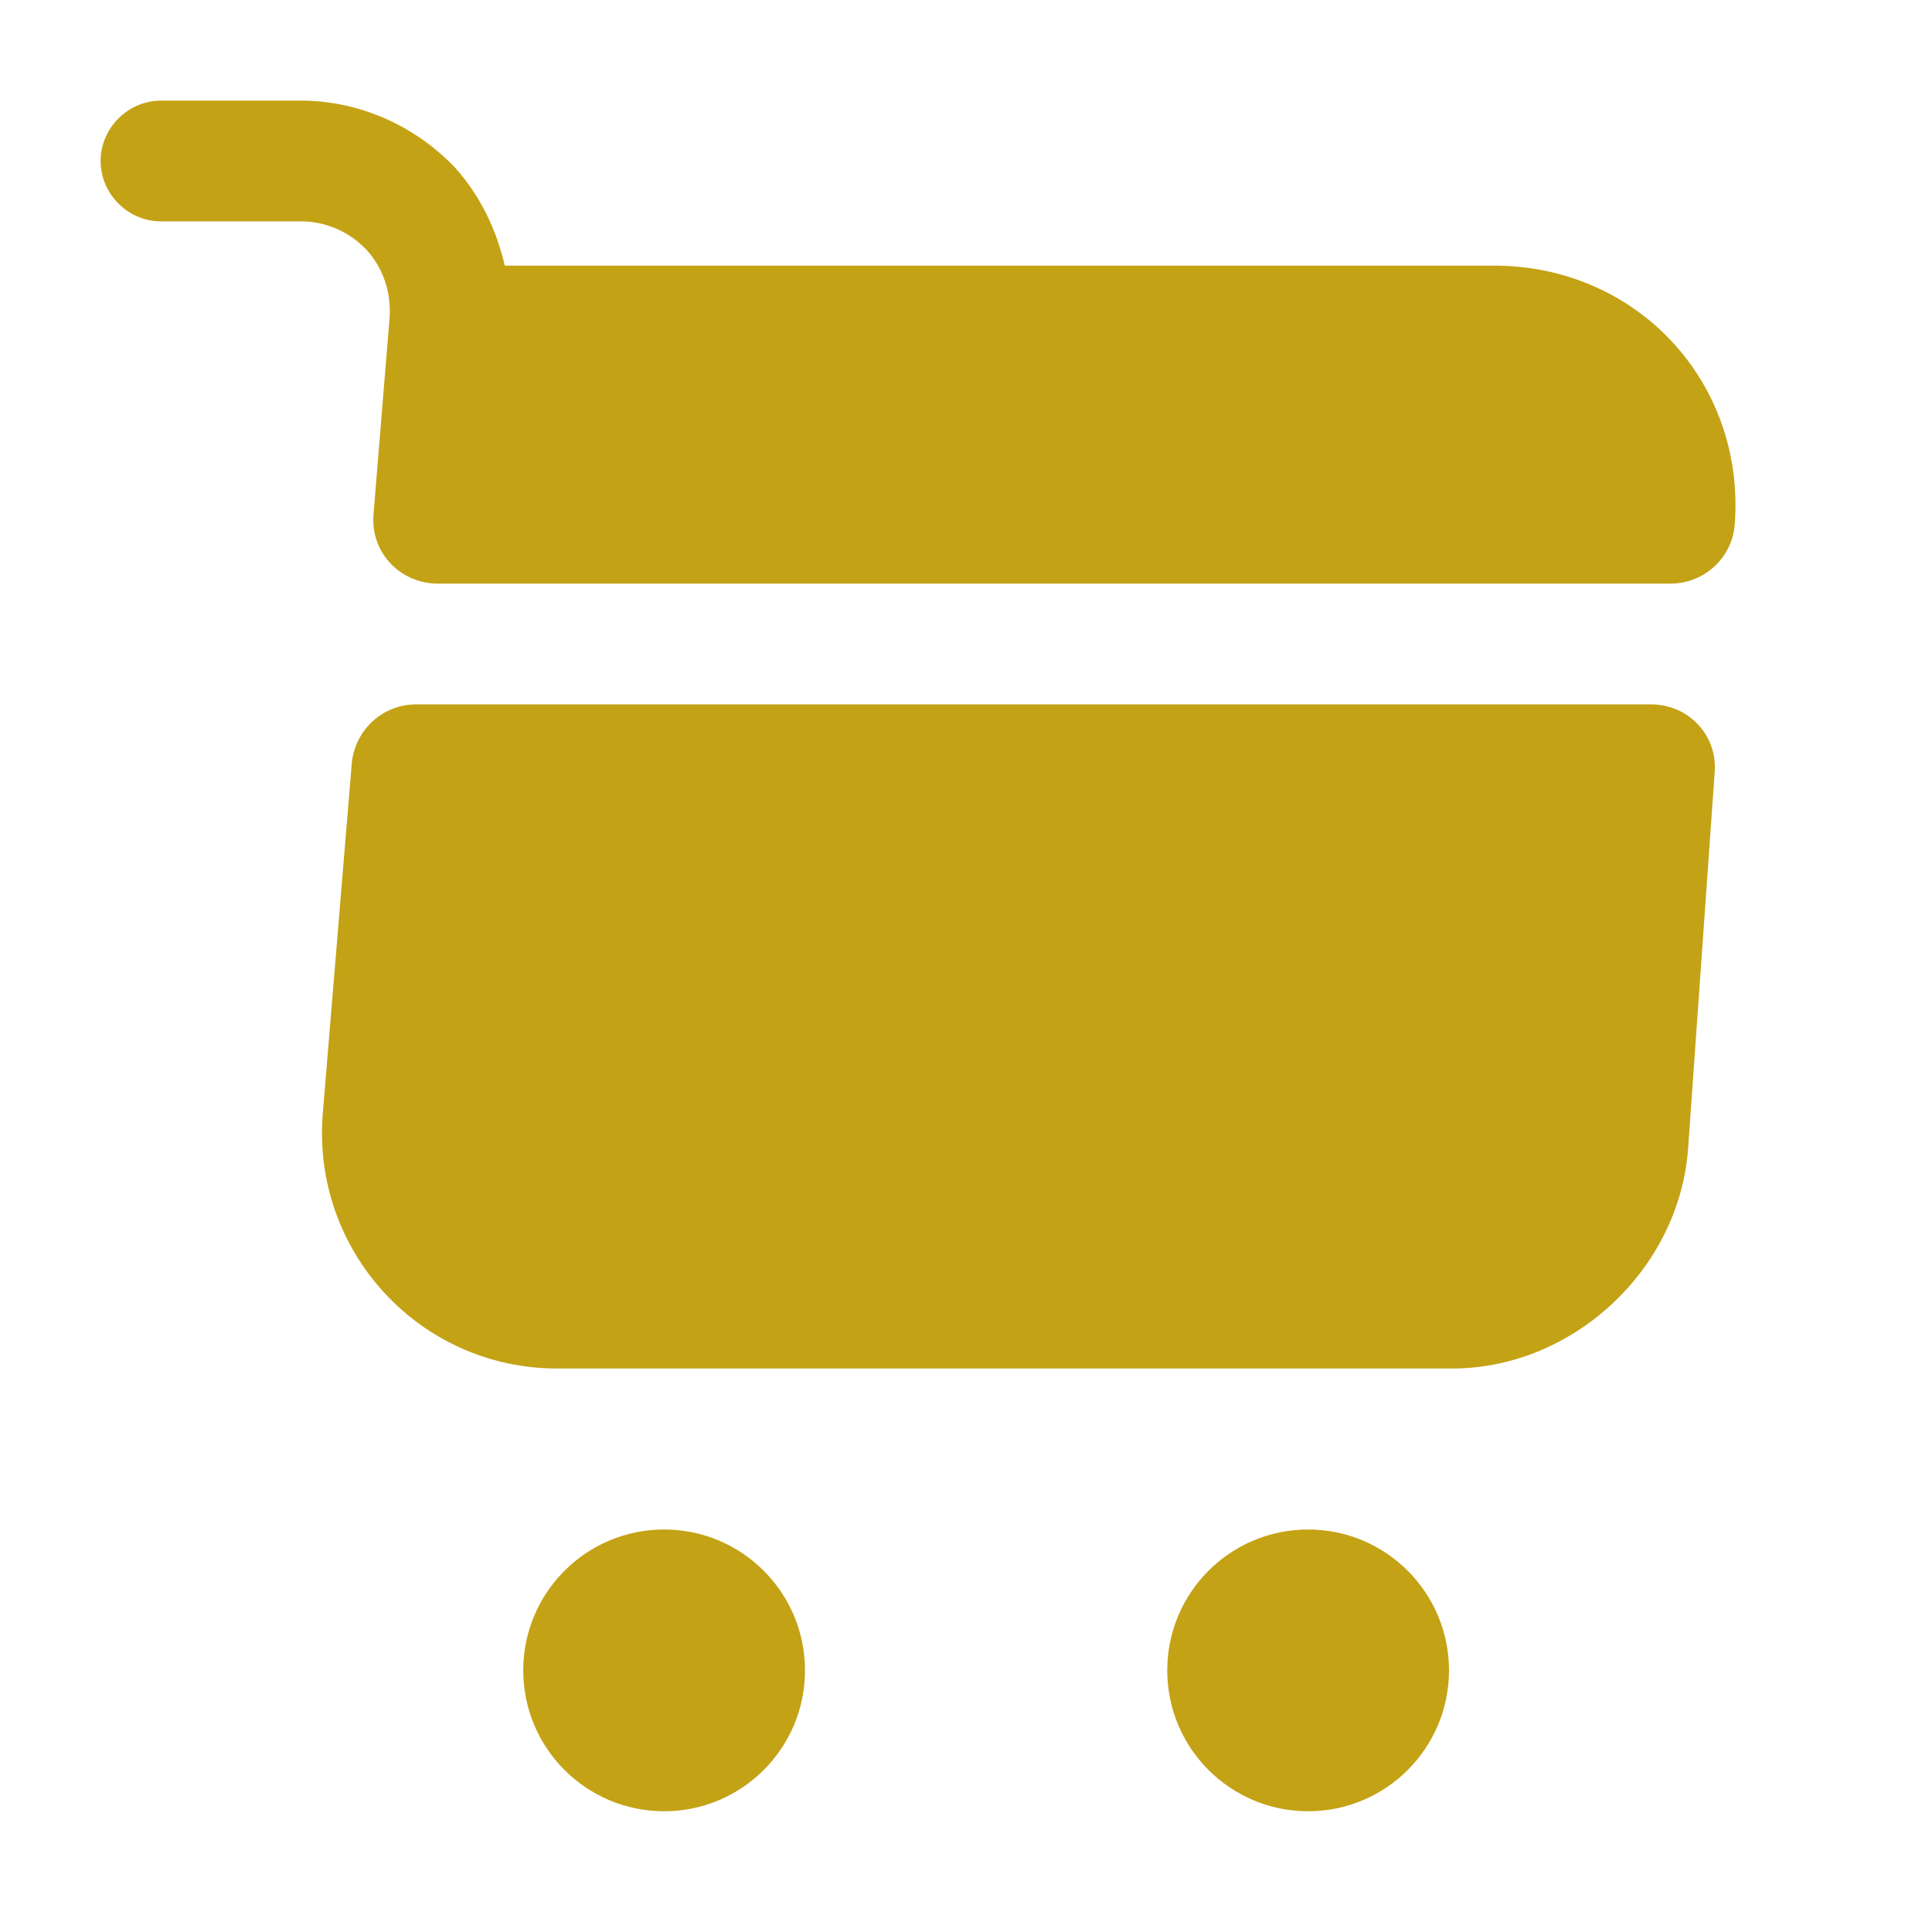
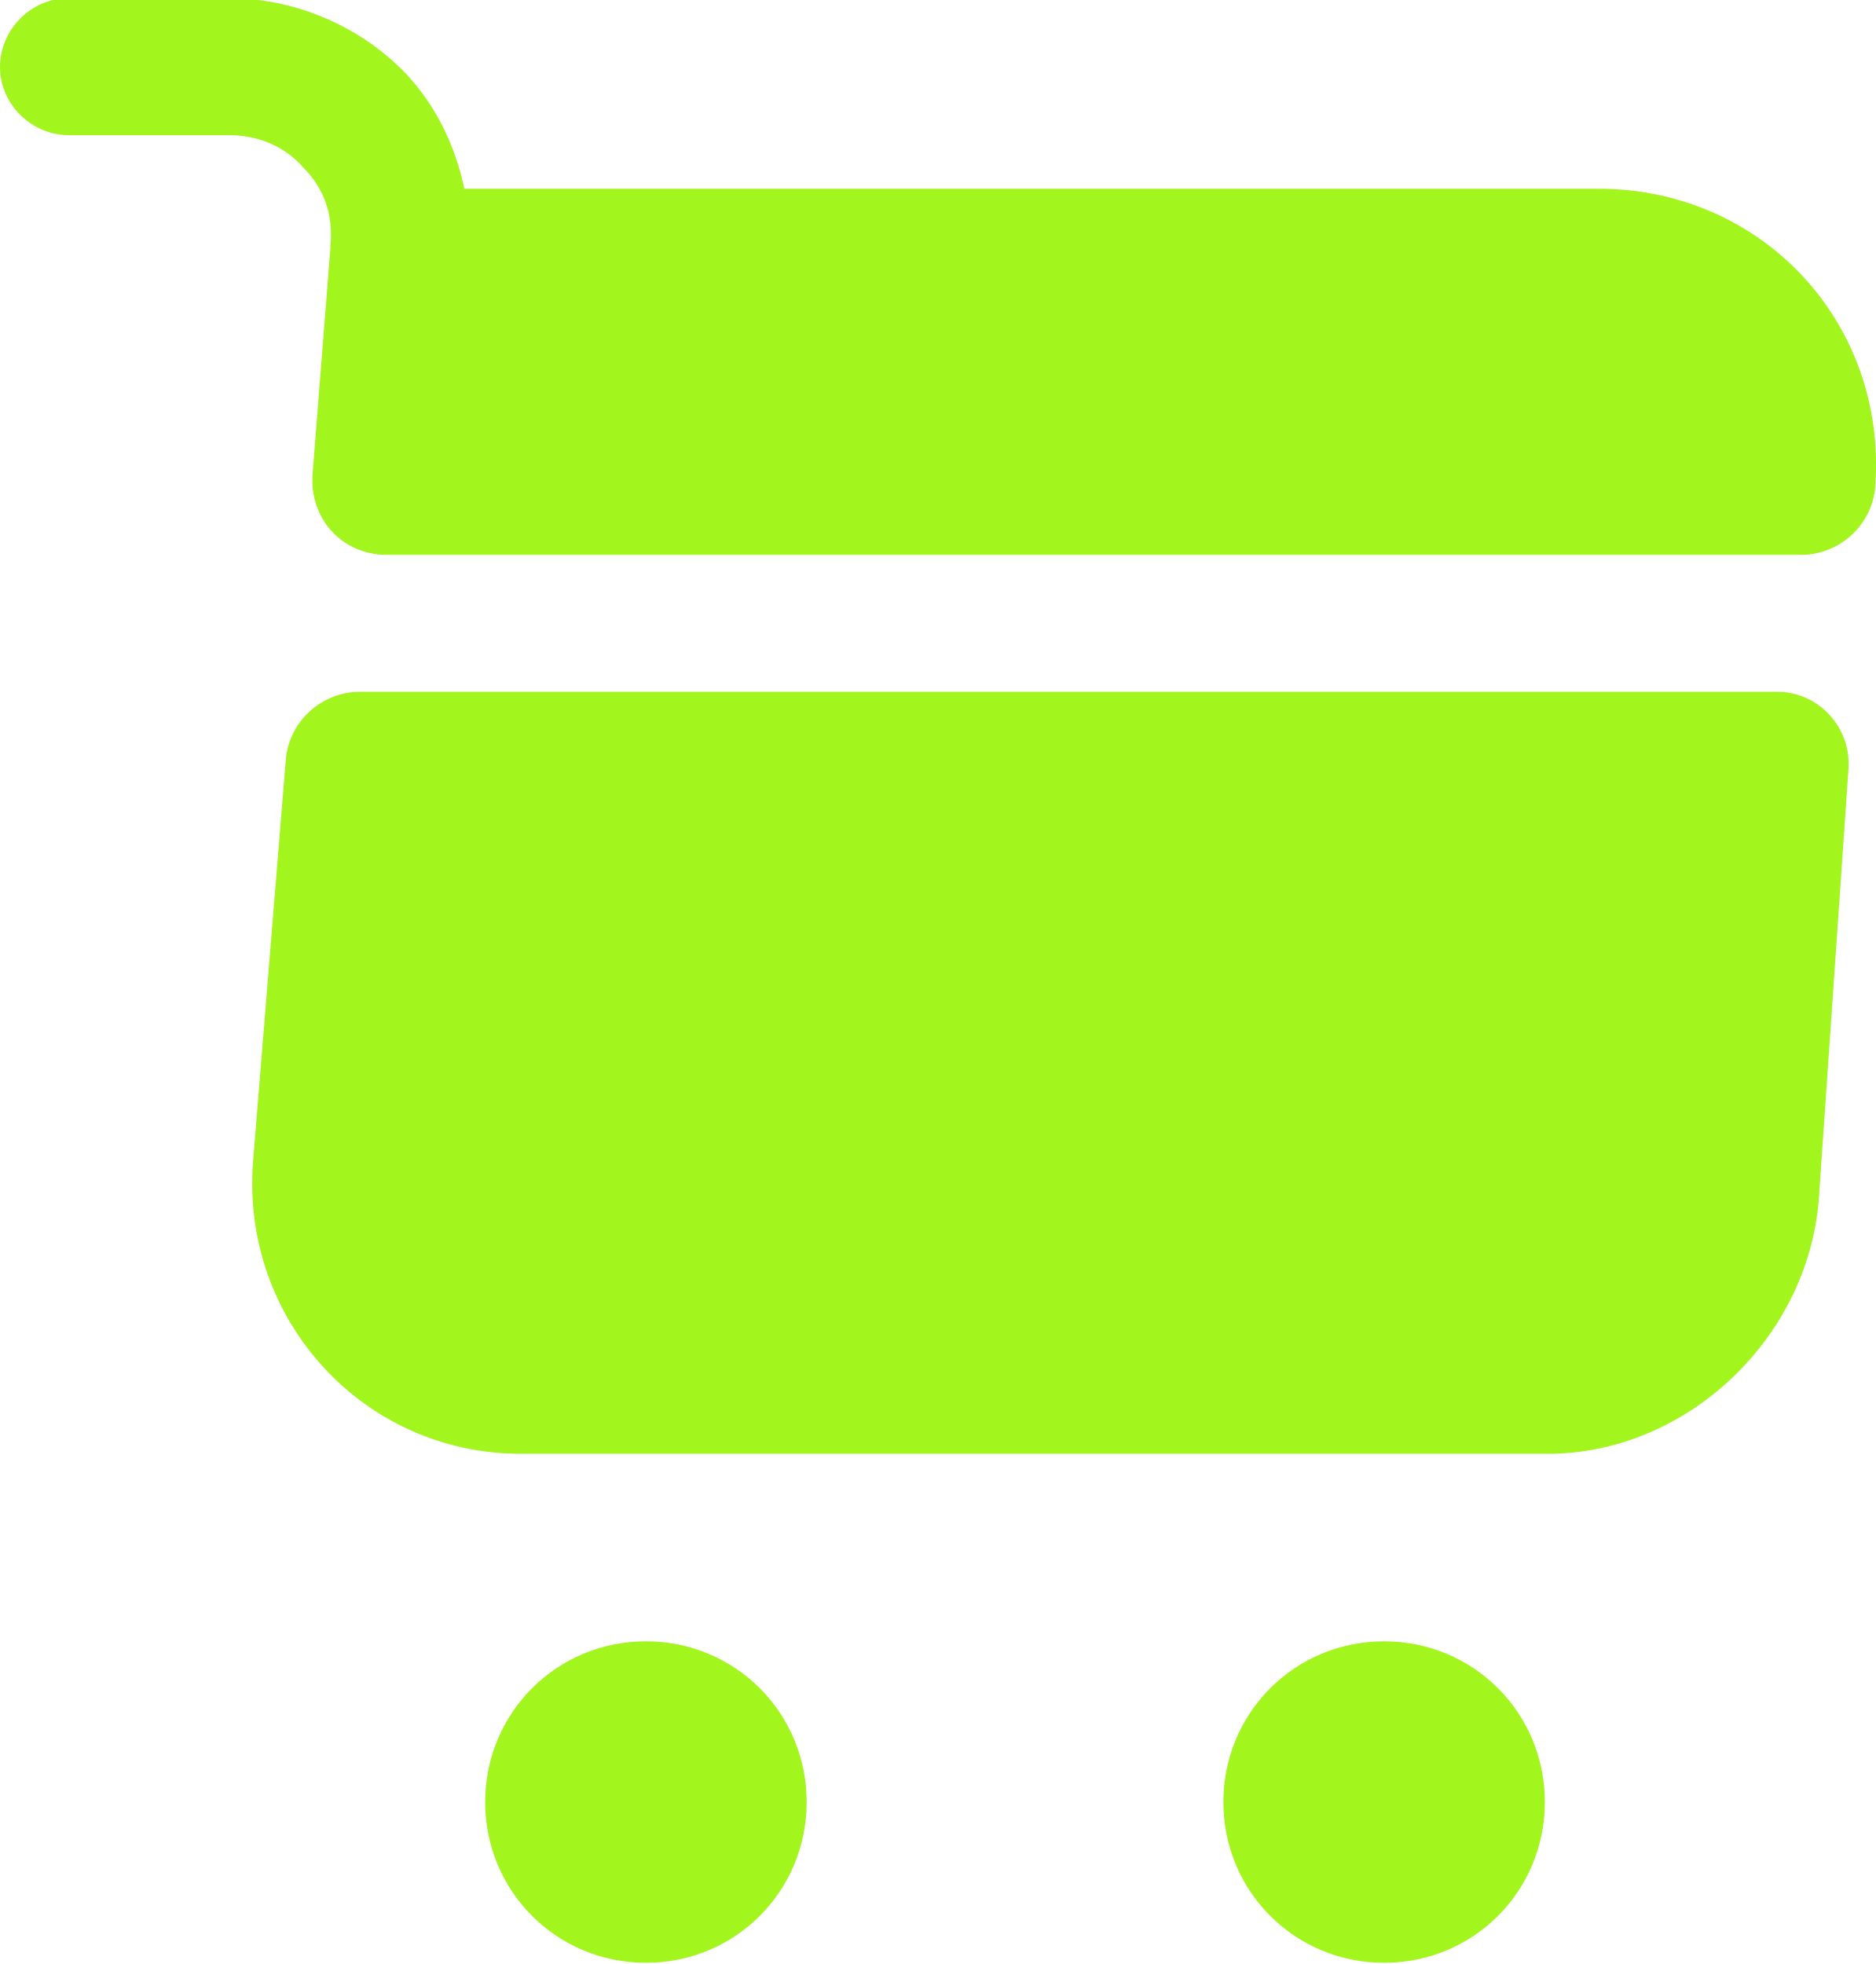
- <svg xmlns="http://www.w3.org/2000/svg" width="36" height="36" viewBox="0 0 36 36" fill="none">
-   <path d="M24.375 33.75C25.825 33.75 27 32.575 27 31.125C27 29.675 25.825 28.5 24.375 28.5C22.925 28.5 21.75 29.675 21.75 31.125C21.75 32.575 22.925 33.75 24.375 33.75Z" fill="#C4A215" />
-   <path d="M12.375 33.75C13.825 33.75 15 32.575 15 31.125C15 29.675 13.825 28.5 12.375 28.5C10.925 28.5 9.75 29.675 9.75 31.125C9.75 32.575 10.925 33.75 12.375 33.75Z" fill="#C4A215" />
-   <path d="M7.26 5.91L6.96 9.585C6.9 10.29 7.455 10.875 8.16 10.875H31.125C31.755 10.875 32.28 10.395 32.325 9.765C32.52 7.11 30.495 4.95 27.84 4.95H9.405C9.255 4.29 8.955 3.66 8.49 3.135C7.74 2.34 6.69 1.875 5.61 1.875H3C2.385 1.875 1.875 2.385 1.875 3C1.875 3.615 2.385 4.125 3 4.125H5.61C6.075 4.125 6.51 4.32 6.825 4.65C7.14 4.995 7.29 5.445 7.26 5.91Z" fill="#C4A215" />
-   <path d="M30.765 13.125H7.755C7.125 13.125 6.615 13.605 6.555 14.22L6.015 20.745C5.805 23.31 7.815 25.5 10.38 25.5H27.06C29.31 25.5 31.29 23.655 31.455 21.405L31.95 14.4C32.01 13.71 31.47 13.125 30.765 13.125Z" fill="#C4A215" />
+ <svg xmlns="http://www.w3.org/2000/svg" xml:space="preserve" width="0.317in" height="0.332in" version="1.1" style="shape-rendering:geometricPrecision; text-rendering:geometricPrecision; image-rendering:optimizeQuality; fill-rule:evenodd; clip-rule:evenodd" viewBox="0 0 6.3 6.59">
+   <defs>
+     <style type="text/css">
+    
+     .fil0 {fill:#A3F51E;fill-rule:nonzero}
+    
+   </style>
+   </defs>
+   <g id="Layer_x0020_1">
+     <g id="_2547664766096">
+       <path class="fil0" d="M4.65 6.59c0.3,0 0.54,-0.24 0.54,-0.54 0,-0.3 -0.24,-0.54 -0.54,-0.54 -0.3,0 -0.54,0.24 -0.54,0.54 0,0.3 0.24,0.54 0.54,0.54z" />
+       <path class="fil0" d="M2.17 6.59c0.3,0 0.54,-0.24 0.54,-0.54 0,-0.3 -0.24,-0.54 -0.54,-0.54 -0.3,0 -0.54,0.24 -0.54,0.54 0,0.3 0.24,0.54 0.54,0.54z" />
+       <path class="fil0" d="M1.11 0.83l-0.06 0.76c-0.01,0.15 0.1,0.27 0.25,0.27l4.75 0c0.13,0 0.24,-0.1 0.25,-0.23 0.04,-0.55 -0.38,-1 -0.93,-1l-3.81 0c-0.03,-0.14 -0.09,-0.27 -0.19,-0.38 -0.15,-0.16 -0.37,-0.26 -0.6,-0.26l-0.54 0c-0.13,0 -0.23,0.11 -0.23,0.23 0,0.13 0.11,0.23 0.23,0.23l0.54 0c0.1,0 0.19,0.04 0.25,0.11 0.07,0.07 0.1,0.16 0.09,0.26z" />
+       <path class="fil0" d="M5.97 2.32l-4.76 0c-0.13,0 -0.24,0.1 -0.25,0.23l-0.11 1.35c-0.04,0.53 0.37,0.98 0.9,0.98l3.45 0c0.46,0 0.87,-0.38 0.91,-0.85l0.1 -1.45c0.01,-0.14 -0.1,-0.26 -0.24,-0.26z" />
+     </g>
+   </g>
</svg>
